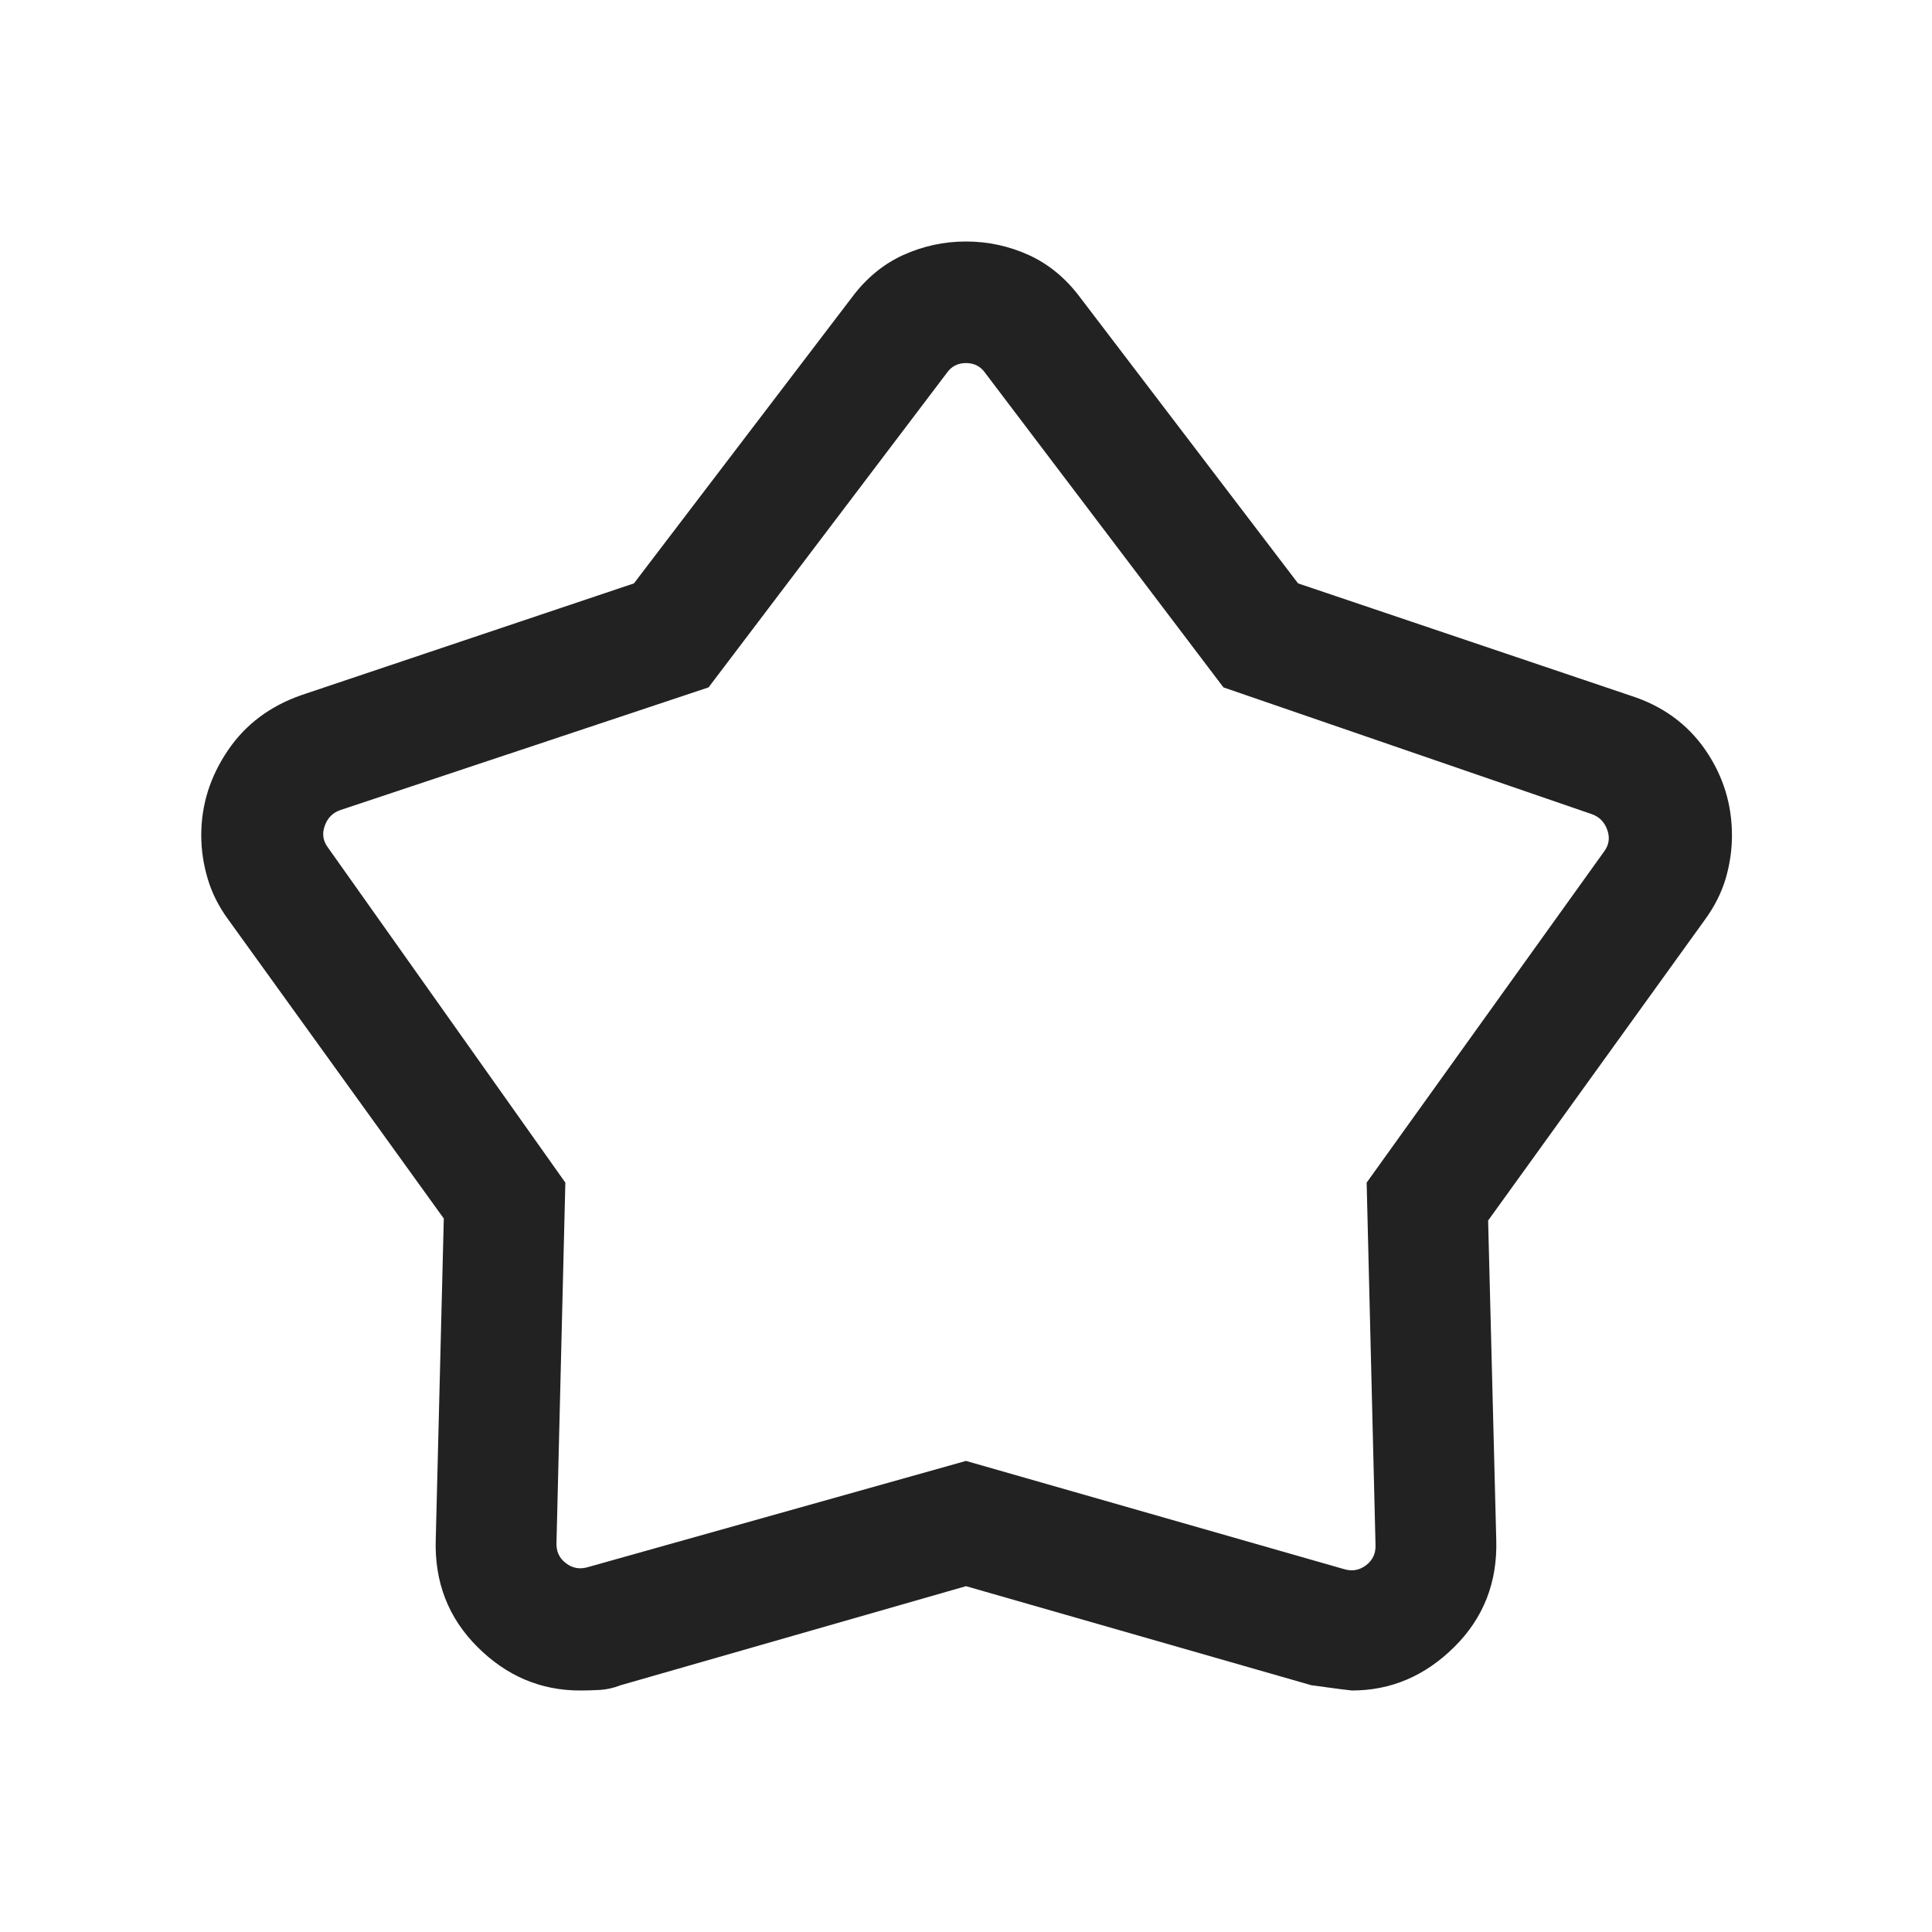
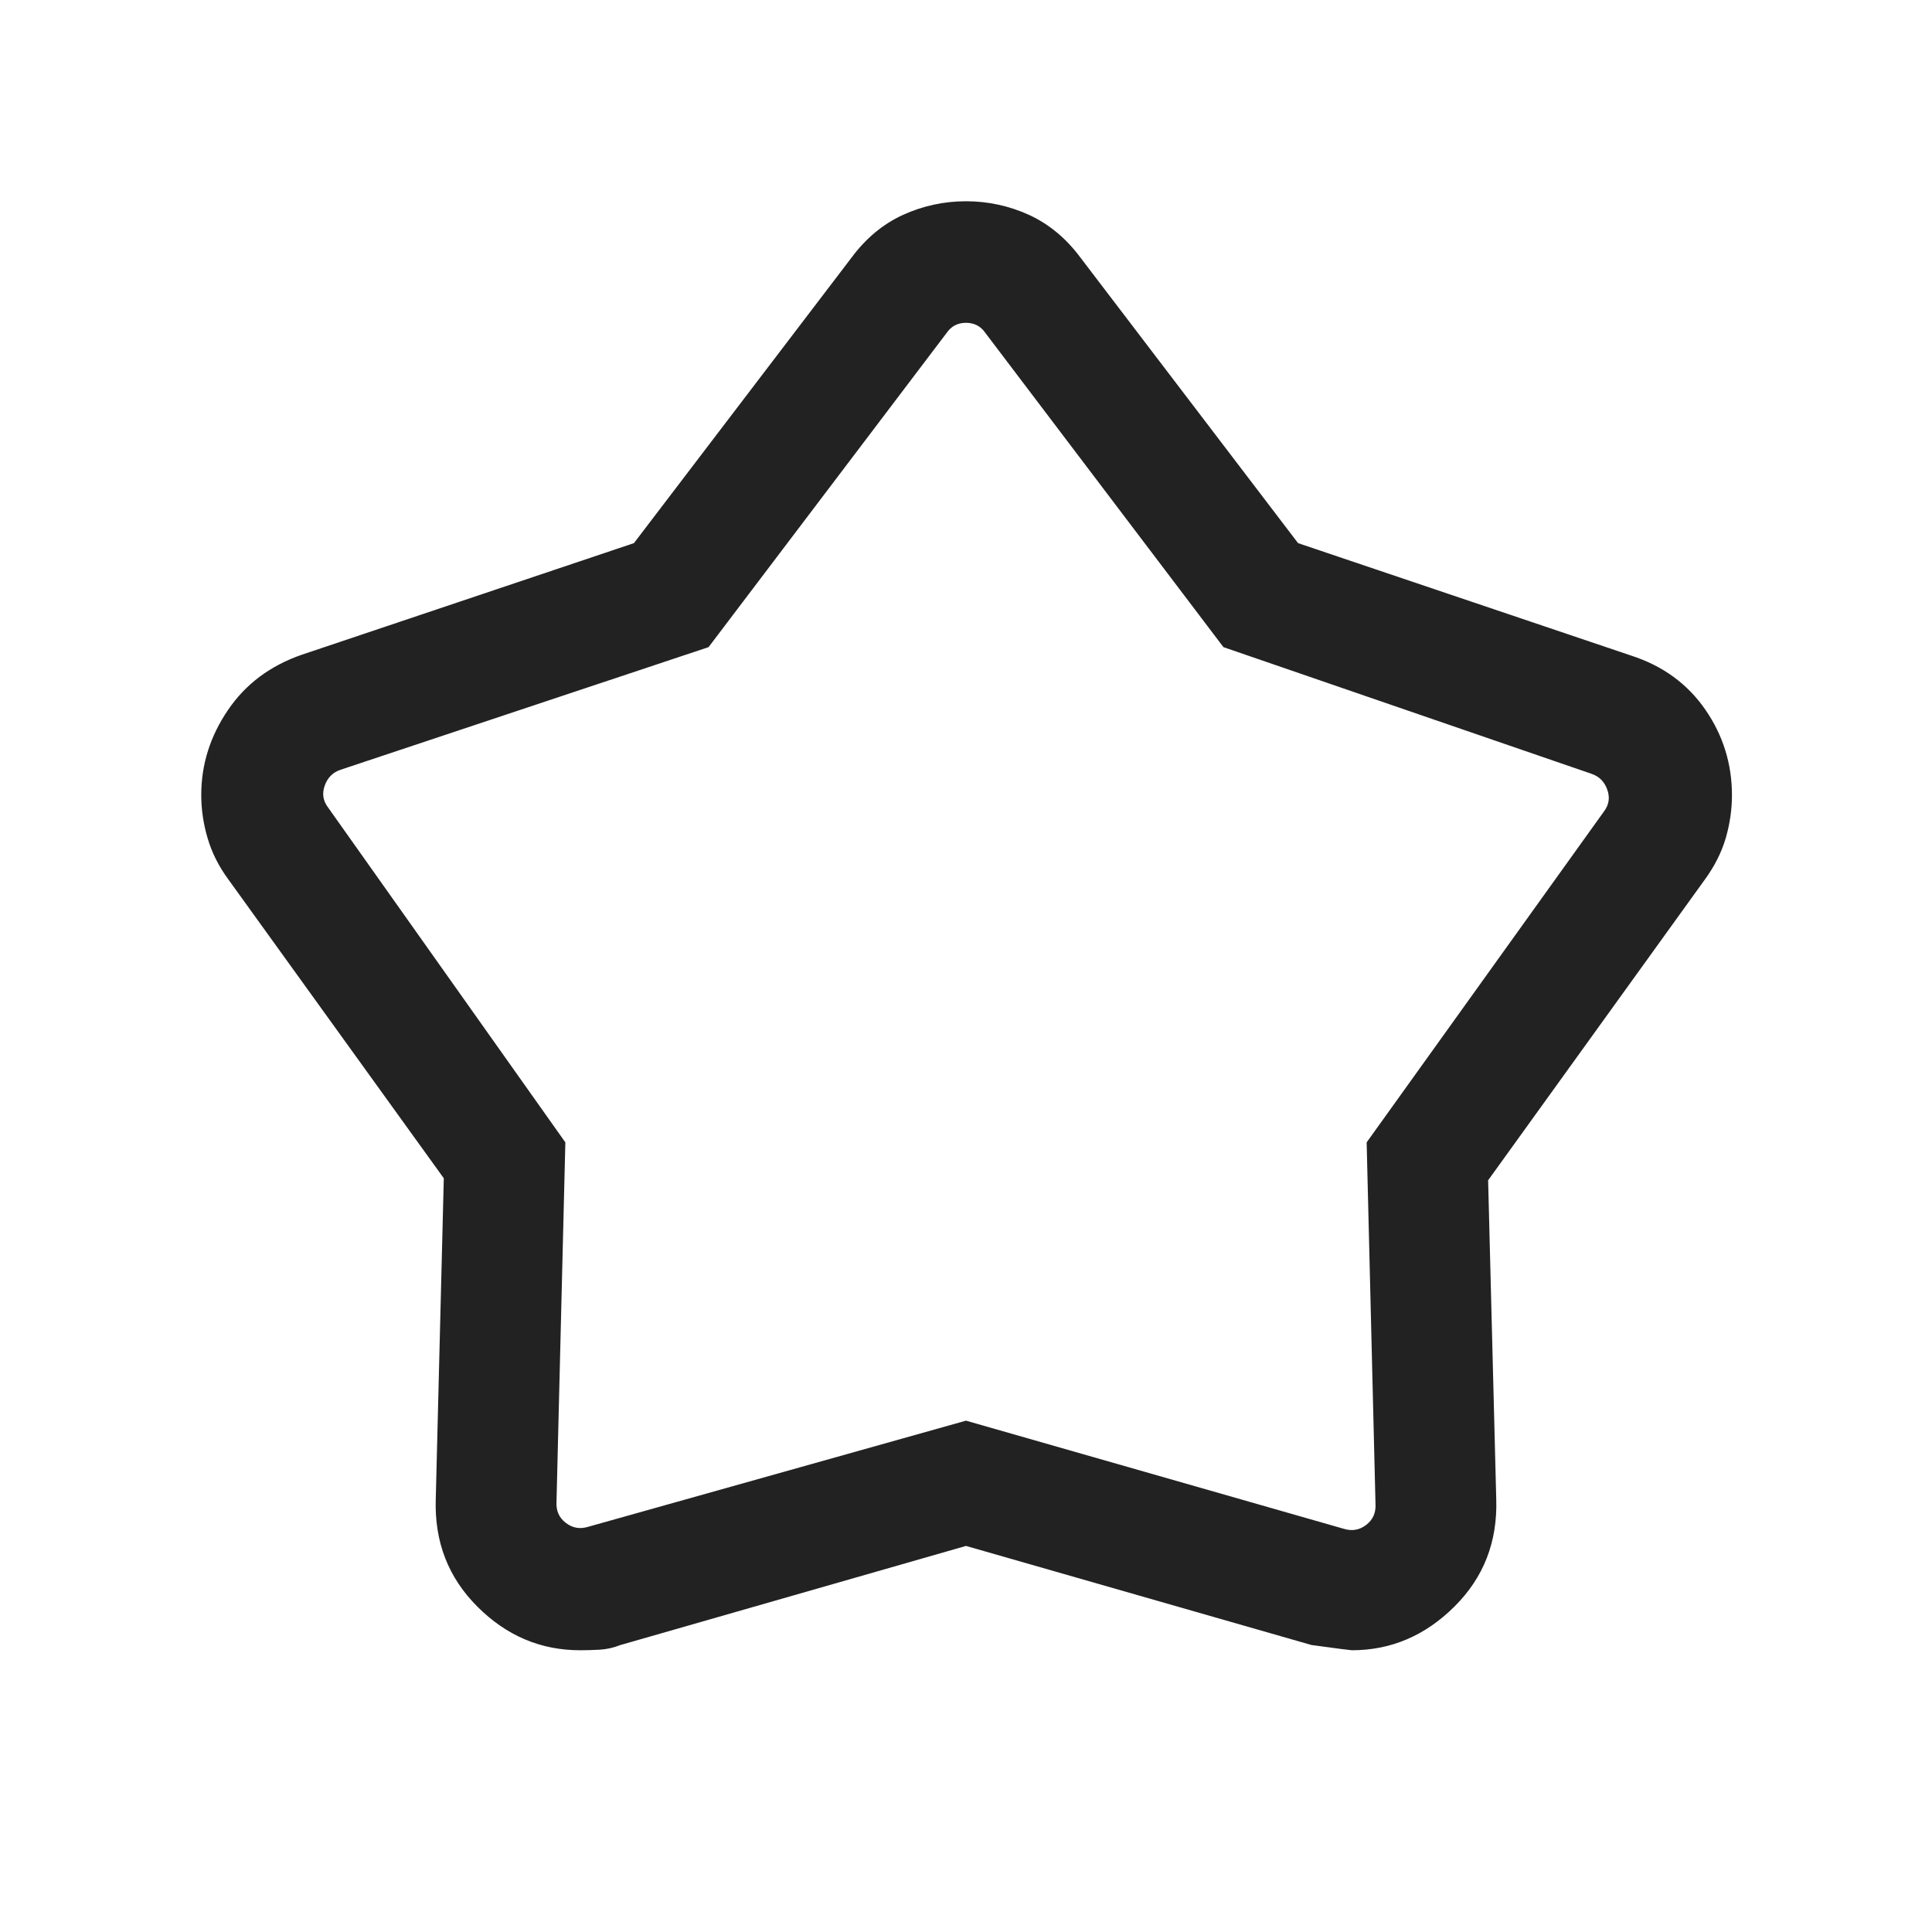
<svg xmlns="http://www.w3.org/2000/svg" width="24" height="24" viewBox="0 0 24 24" fill="none">
-   <mask id="mask0_4965_2989909" style="mask-type:alpha" maskUnits="userSpaceOnUse" x="0" y="0" width="24" height="24">
-     <rect y="0.5" width="24" height="24" fill="#D9D9D9" />
+   <mask id="mask0_4965_2989909" style="mask-type:alpha" maskUnits="userSpaceOnUse" x="0" y="0" width="24" height="25">
+     <rect y="0" width="24" height="24" fill="#D9D9D9" />
  </mask>
  <g mask="url(#mask0_4965_2989909)">
-     <path d="M7.875 7.247L10.579 3.699C10.758 3.458 10.971 3.282 11.218 3.169C11.465 3.057 11.726 3 12 3C12.274 3 12.535 3.057 12.782 3.169C13.028 3.282 13.242 3.458 13.421 3.699L16.125 7.247L20.26 8.643C20.654 8.77 20.962 8.994 21.184 9.315C21.405 9.635 21.515 9.99 21.515 10.378C21.515 10.557 21.489 10.736 21.437 10.914C21.384 11.092 21.298 11.262 21.179 11.425L18.486 15.162L18.587 19.127C18.603 19.654 18.43 20.098 18.066 20.459C17.702 20.82 17.278 21 16.794 21C16.78 21 16.613 20.979 16.292 20.935L12 19.704L7.708 20.935C7.624 20.968 7.538 20.988 7.45 20.993C7.361 20.998 7.28 21 7.206 21C6.717 21 6.292 20.82 5.931 20.459C5.569 20.098 5.397 19.654 5.413 19.127L5.513 15.137L2.837 11.425C2.717 11.262 2.631 11.09 2.579 10.912C2.526 10.733 2.5 10.554 2.5 10.376C2.5 9.998 2.61 9.648 2.83 9.323C3.049 8.999 3.356 8.769 3.75 8.633L7.875 7.247ZM8.802 8.539L4.231 10.062C4.135 10.094 4.069 10.16 4.034 10.259C3.998 10.358 4.013 10.45 4.077 10.533L7.023 14.691L6.913 19.158C6.907 19.267 6.945 19.354 7.029 19.418C7.112 19.482 7.205 19.498 7.308 19.466L12 18.148L16.692 19.491C16.795 19.523 16.888 19.507 16.971 19.443C17.055 19.379 17.093 19.292 17.087 19.183L16.977 14.691L19.923 10.583C19.987 10.5 20.002 10.409 19.966 10.309C19.931 10.21 19.865 10.144 19.769 10.112L15.198 8.539L12.24 4.635C12.183 4.552 12.102 4.51 12 4.51C11.897 4.51 11.817 4.552 11.76 4.635L8.802 8.539Z" fill="#222222" />
+     <path d="M7.875 6.747L10.579 3.199C10.758 2.958 10.971 2.782 11.218 2.669C11.465 2.557 11.726 2.5 12 2.5C12.274 2.5 12.535 2.557 12.782 2.669C13.028 2.782 13.242 2.958 13.421 3.199L16.125 6.747L20.26 8.143C20.654 8.27 20.962 8.494 21.184 8.815C21.405 9.135 21.515 9.49 21.515 9.878C21.515 10.057 21.489 10.236 21.437 10.414C21.384 10.592 21.298 10.762 21.179 10.925L18.486 14.662L18.587 18.627C18.603 19.154 18.43 19.598 18.066 19.959C17.702 20.32 17.278 20.5 16.794 20.5C16.78 20.5 16.613 20.479 16.292 20.435L12 19.204L7.708 20.435C7.624 20.468 7.538 20.488 7.45 20.493C7.361 20.498 7.28 20.5 7.206 20.5C6.717 20.5 6.292 20.32 5.931 19.959C5.569 19.598 5.397 19.154 5.413 18.627L5.513 14.637L2.837 10.925C2.717 10.762 2.631 10.59 2.579 10.412C2.526 10.233 2.5 10.054 2.5 9.875C2.5 9.498 2.61 9.148 2.83 8.823C3.049 8.499 3.356 8.269 3.75 8.133L7.875 6.747ZM8.802 8.039L4.231 9.562C4.135 9.594 4.069 9.66 4.034 9.759C3.998 9.858 4.013 9.95 4.077 10.033L7.023 14.191L6.913 18.658C6.907 18.767 6.945 18.854 7.029 18.918C7.112 18.982 7.205 18.998 7.308 18.966L12 17.648L16.692 18.991C16.795 19.023 16.888 19.007 16.971 18.943C17.055 18.879 17.093 18.792 17.087 18.683L16.977 14.191L19.923 10.083C19.987 10 20.002 9.908 19.966 9.809C19.931 9.71 19.865 9.644 19.769 9.612L15.198 8.039L12.24 4.135C12.183 4.052 12.102 4.01 12 4.01C11.897 4.01 11.817 4.052 11.76 4.135L8.802 8.039Z" fill="#222222" />
  </g>
</svg>
